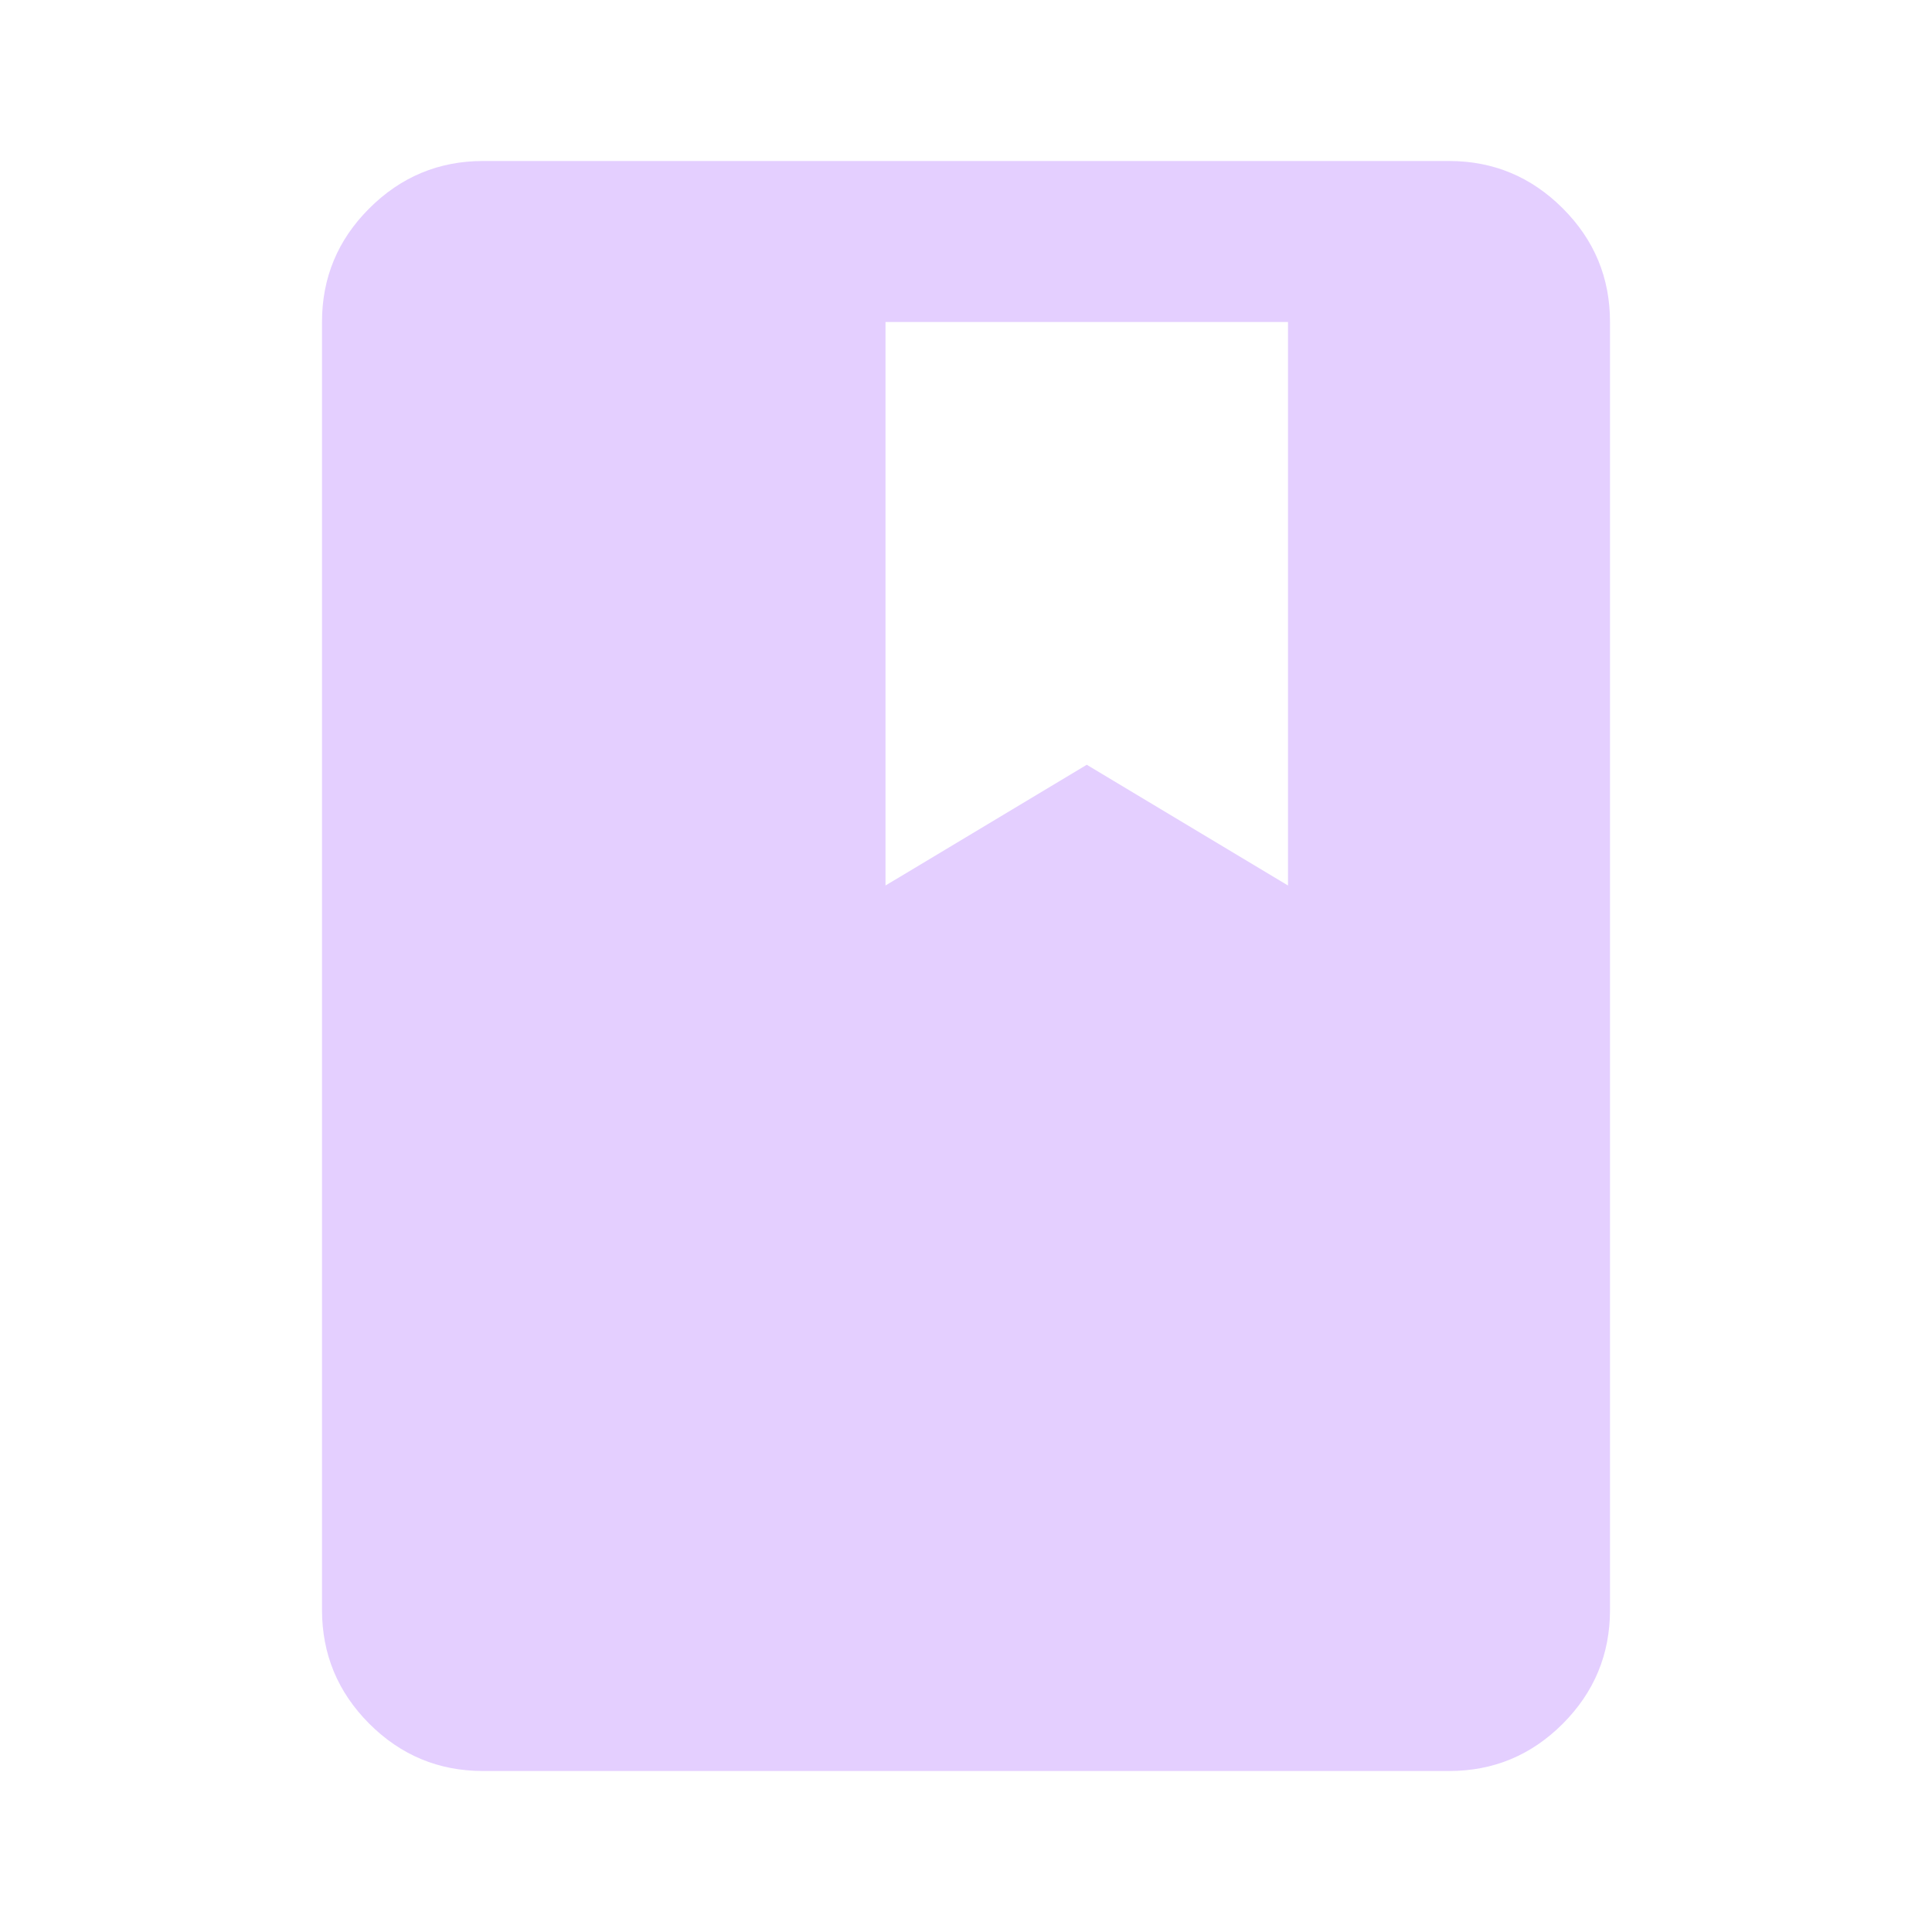
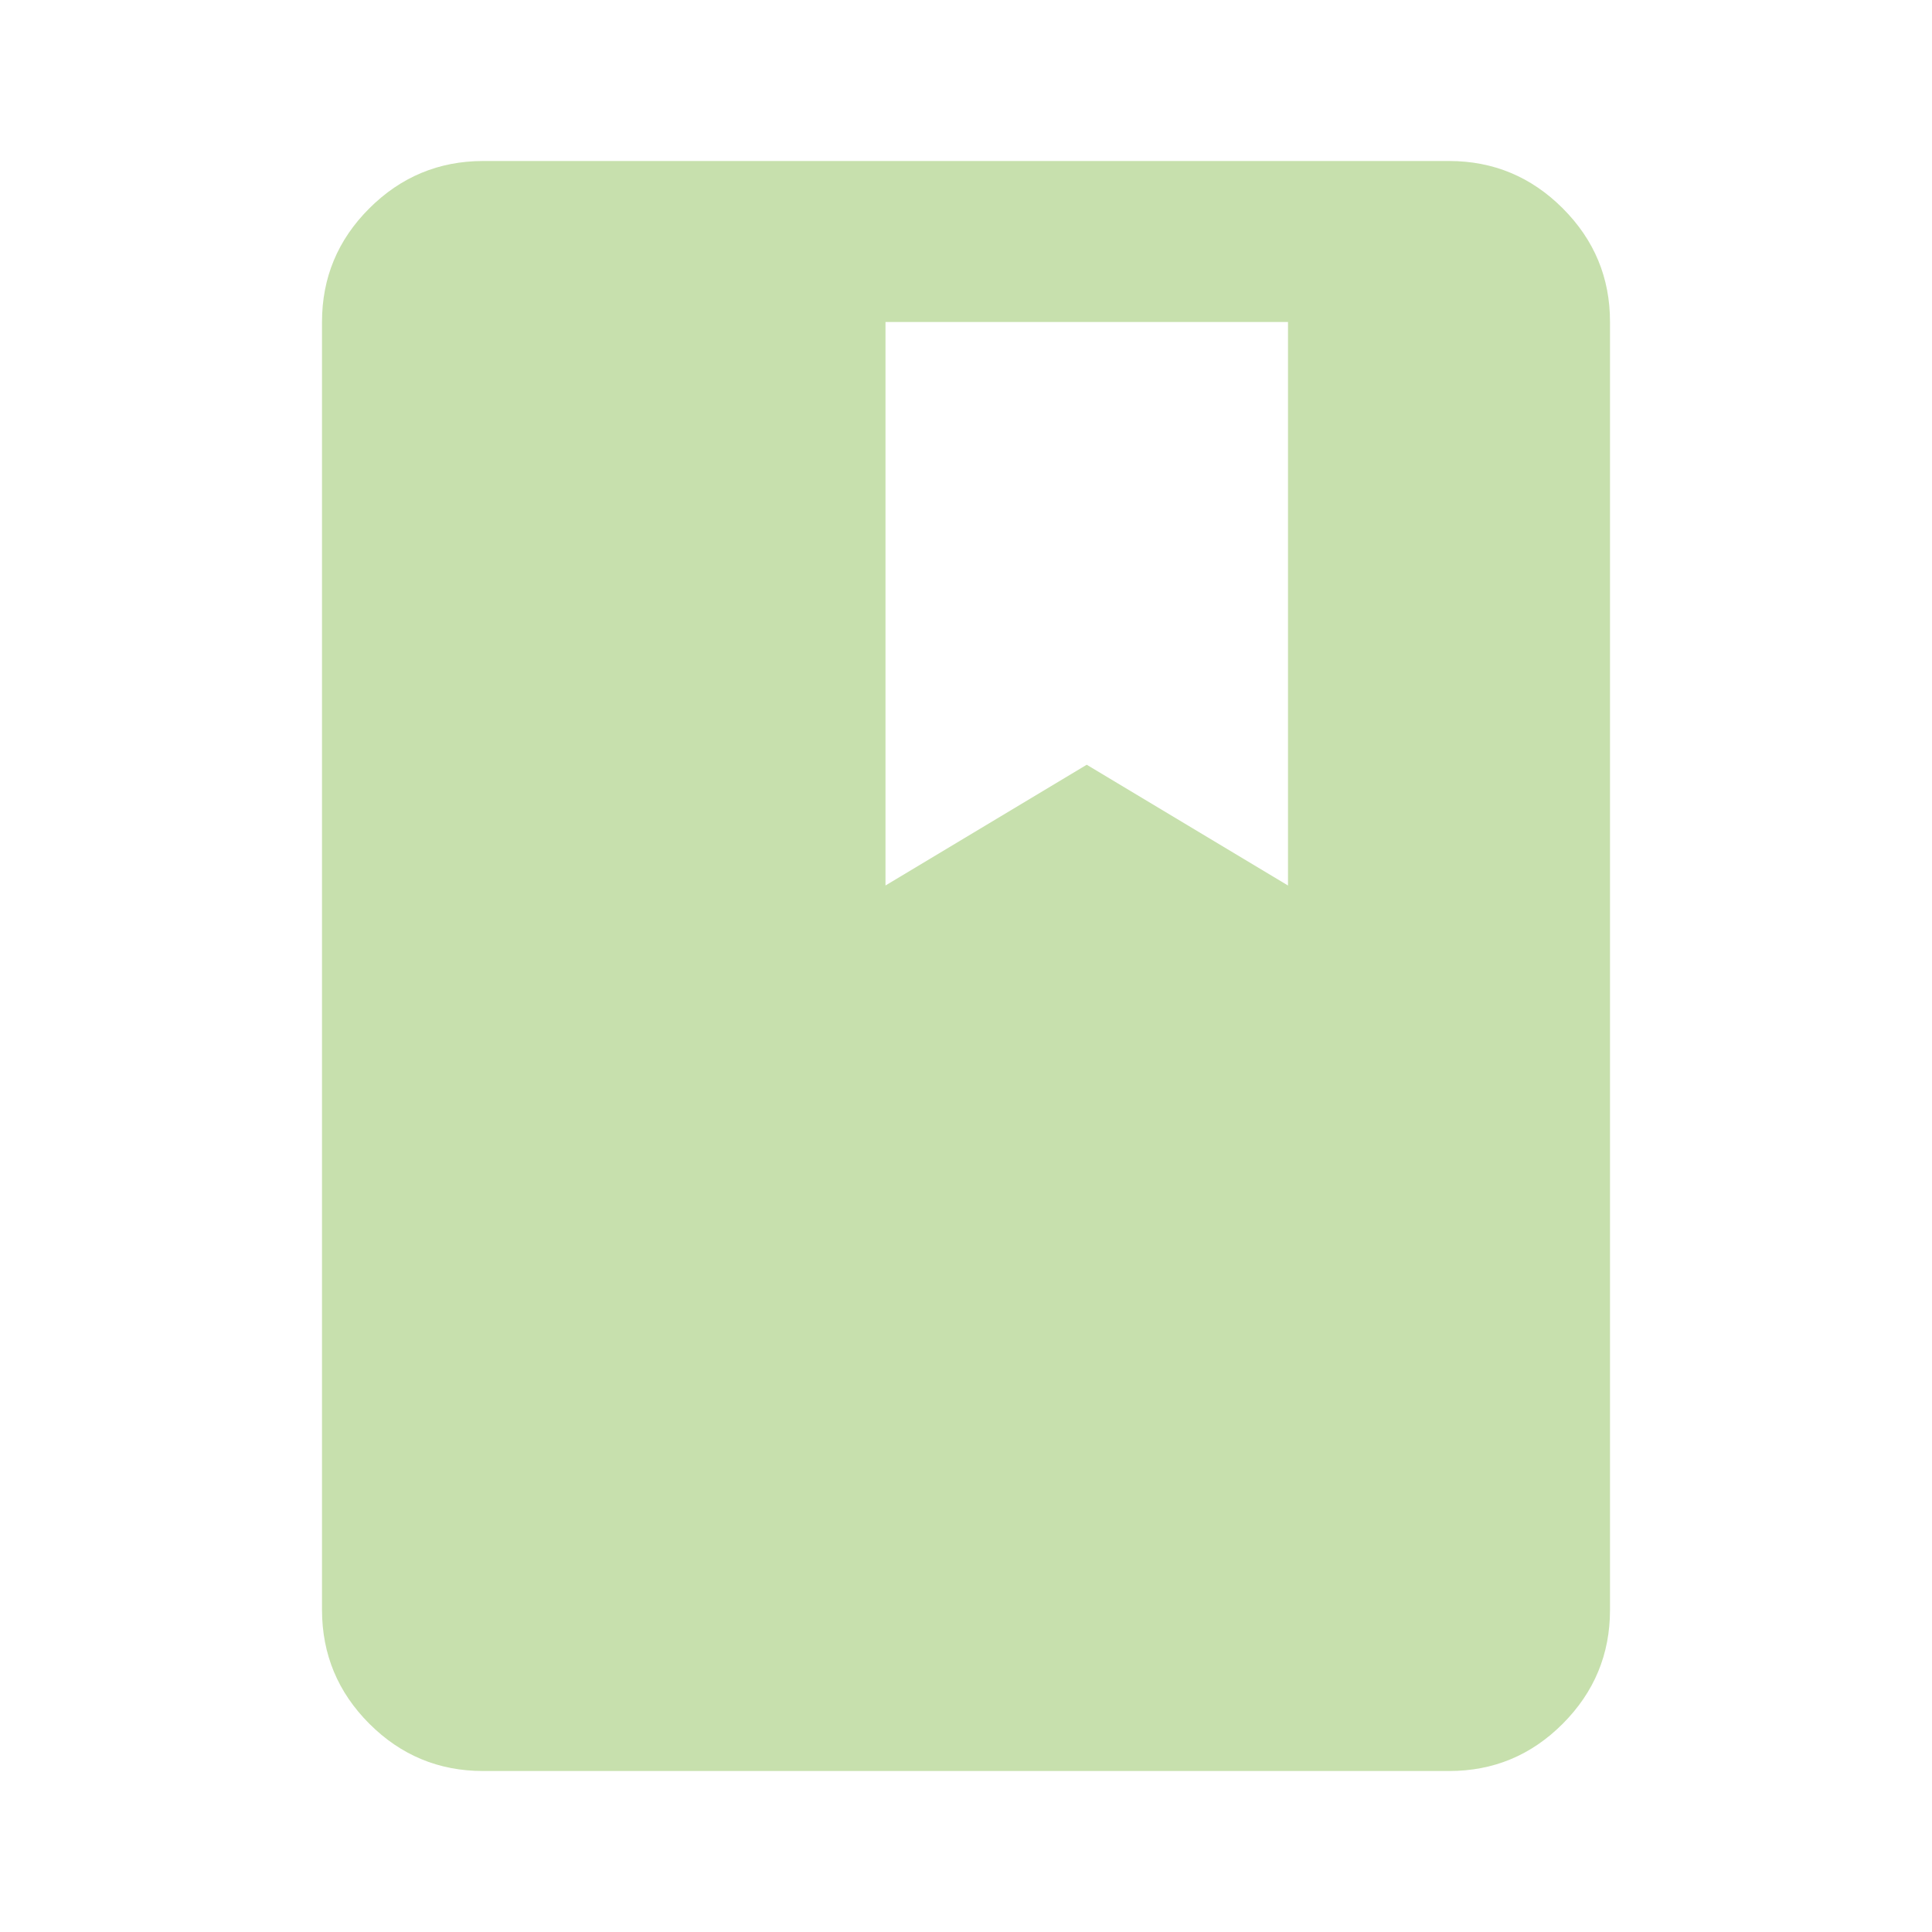
- <svg xmlns="http://www.w3.org/2000/svg" width="51" height="51" viewBox="0 0 51 51" fill="none">
-   <path d="M12.75 46.75C11.581 46.75 10.581 46.334 9.749 45.503C8.918 44.671 8.501 43.67 8.5 42.5V8.5C8.5 7.331 8.916 6.331 9.749 5.5C10.582 4.668 11.583 4.251 12.75 4.25H38.25C39.419 4.25 40.42 4.667 41.253 5.5C42.086 6.332 42.501 7.333 42.5 8.5V42.5C42.5 43.669 42.084 44.67 41.253 45.503C40.421 46.336 39.42 46.751 38.25 46.75H12.75ZM23.375 23.375L28.688 20.188L34 23.375V8.5H23.375V23.375Z" fill="#9747FF" fill-opacity="0.26" />
+ <svg xmlns="http://www.w3.org/2000/svg" width="24" height="24" viewBox="0 0 24 24" fill="none">
+   <path d="M6 22C5.45 22 4.979 21.804 4.588 21.413C4.197 21.022 4.001 20.551 4 20V4C4 3.45 4.196 2.979 4.588 2.588C4.98 2.197 5.451 2.001 6 2H18C18.55 2 19.021 2.196 19.413 2.588C19.805 2.98 20.001 3.451 20 4V20C20 20.55 19.804 21.021 19.413 21.413C19.022 21.805 18.551 22.001 18 22H6ZM11 11L13.5 9.5L16 11V4H11V11Z" fill="#7EB941" fill-opacity="0.43" />
</svg>
